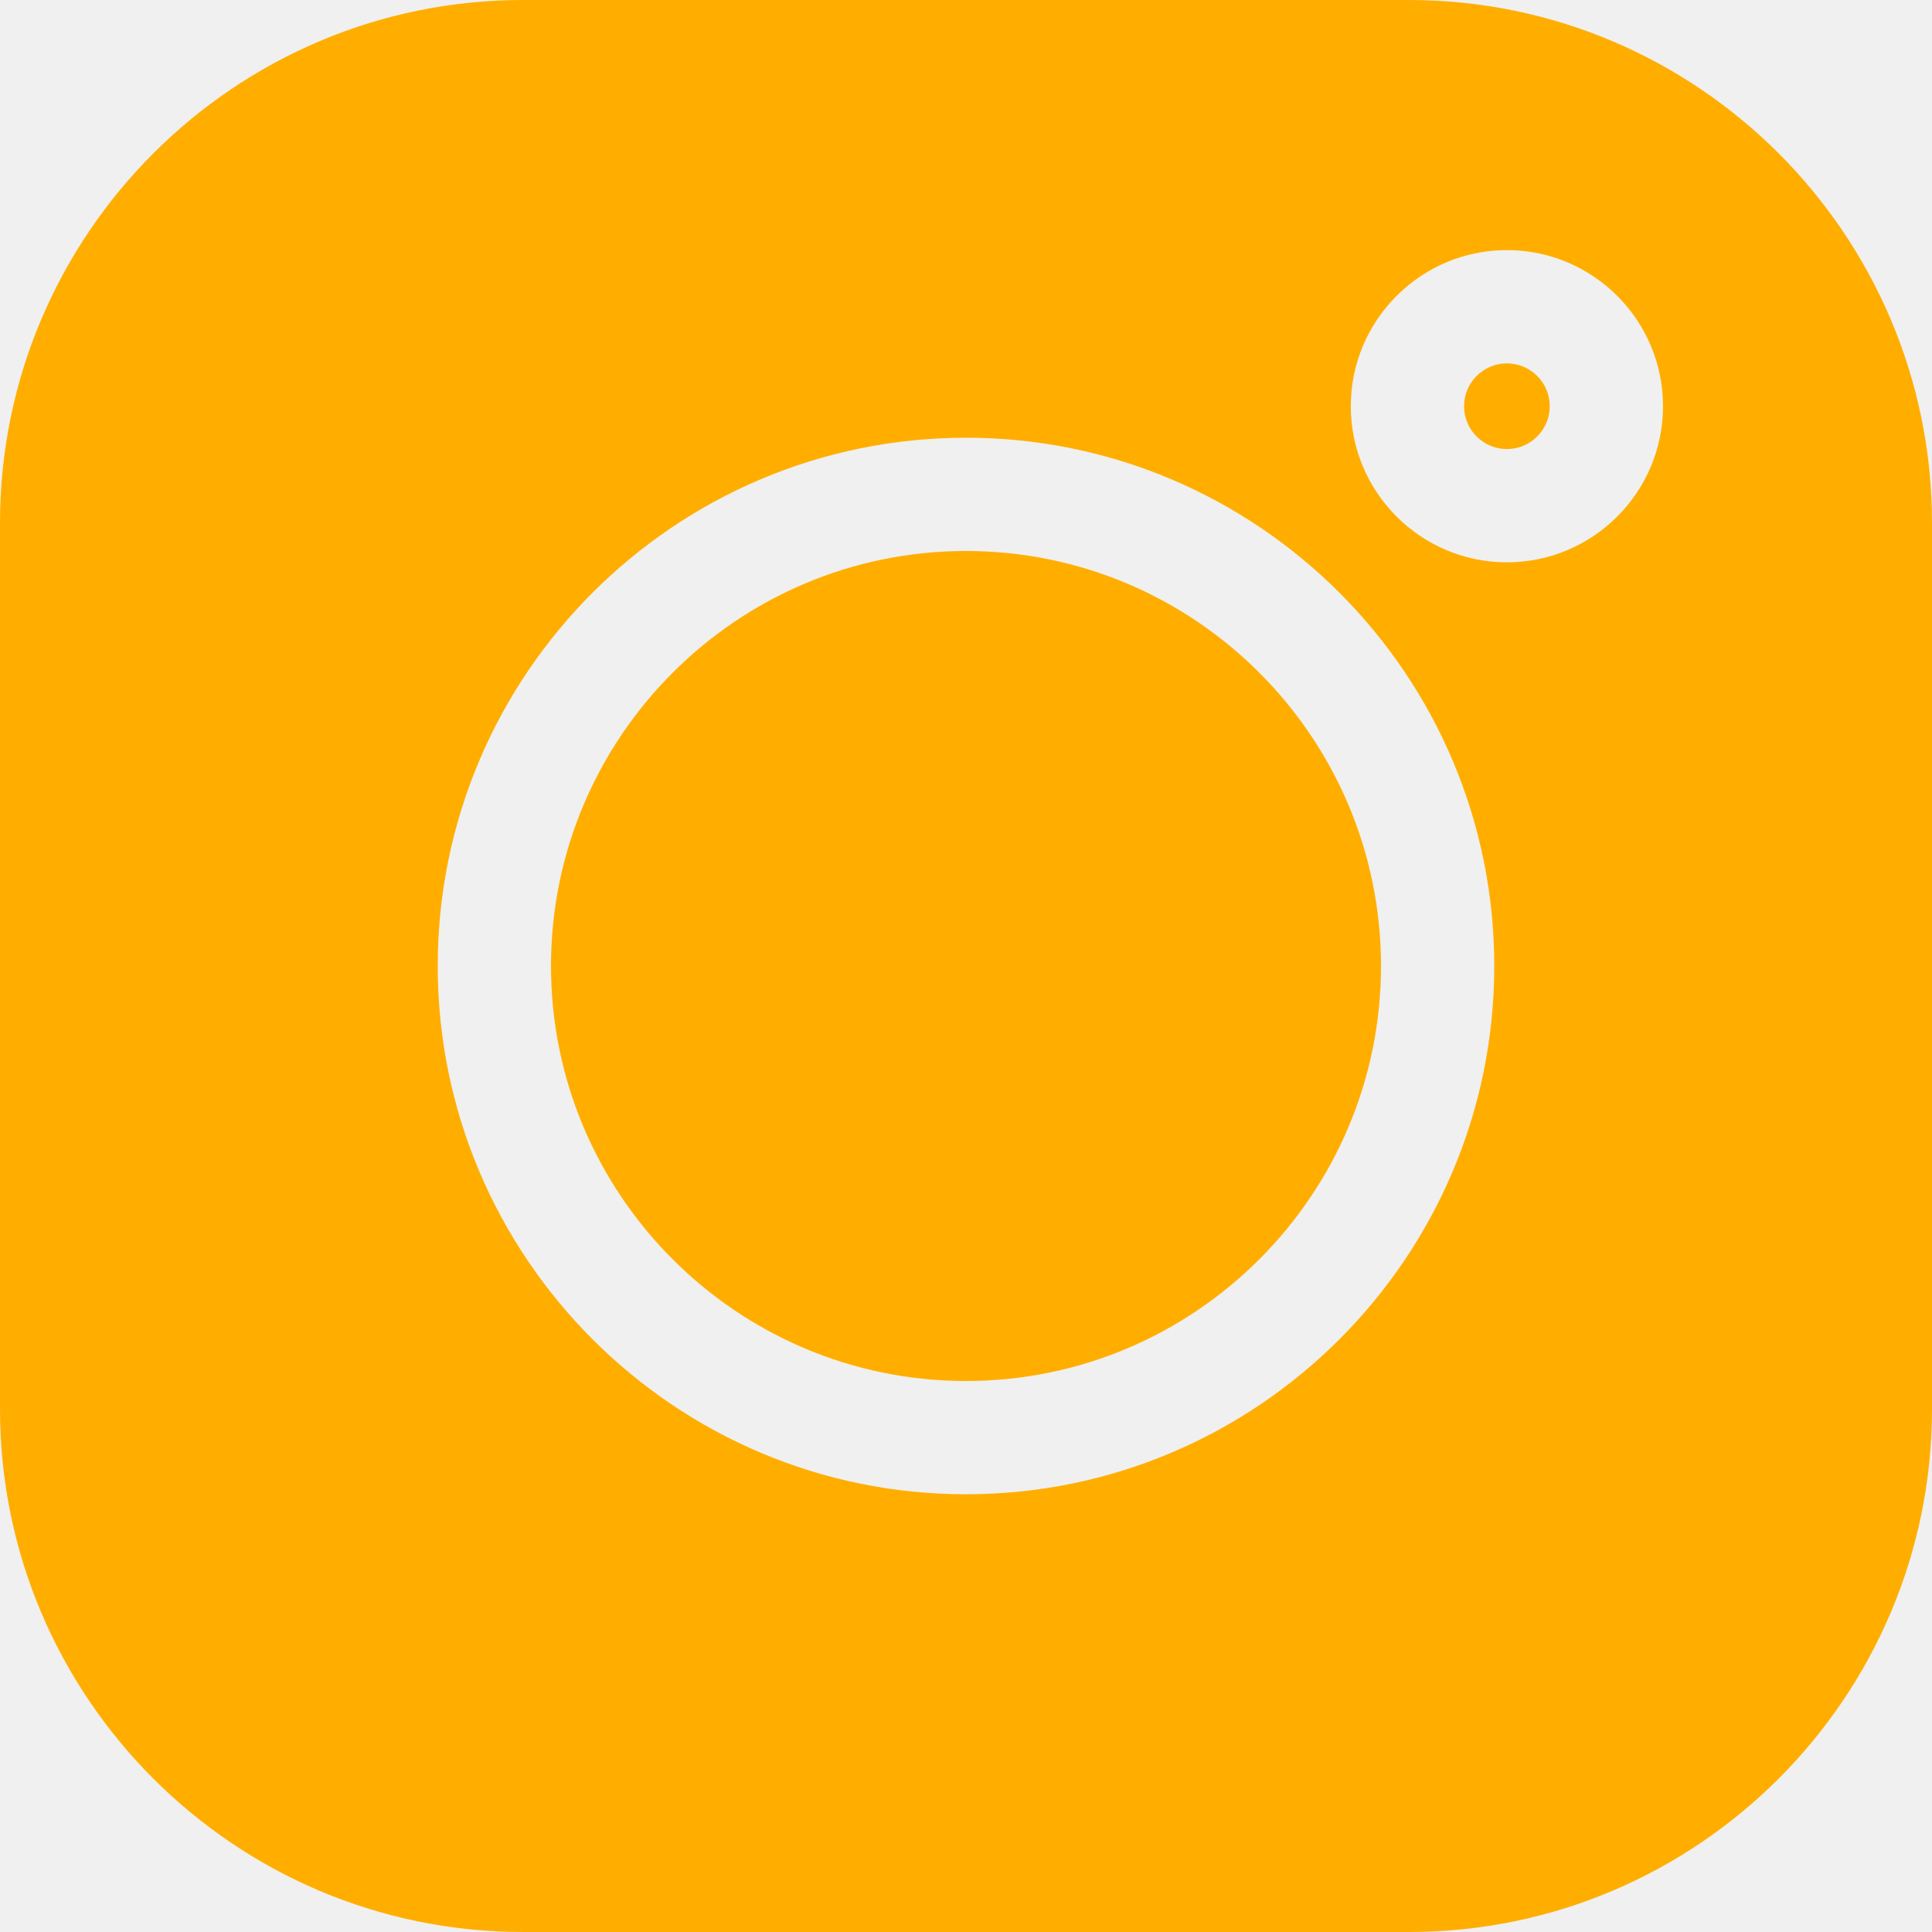
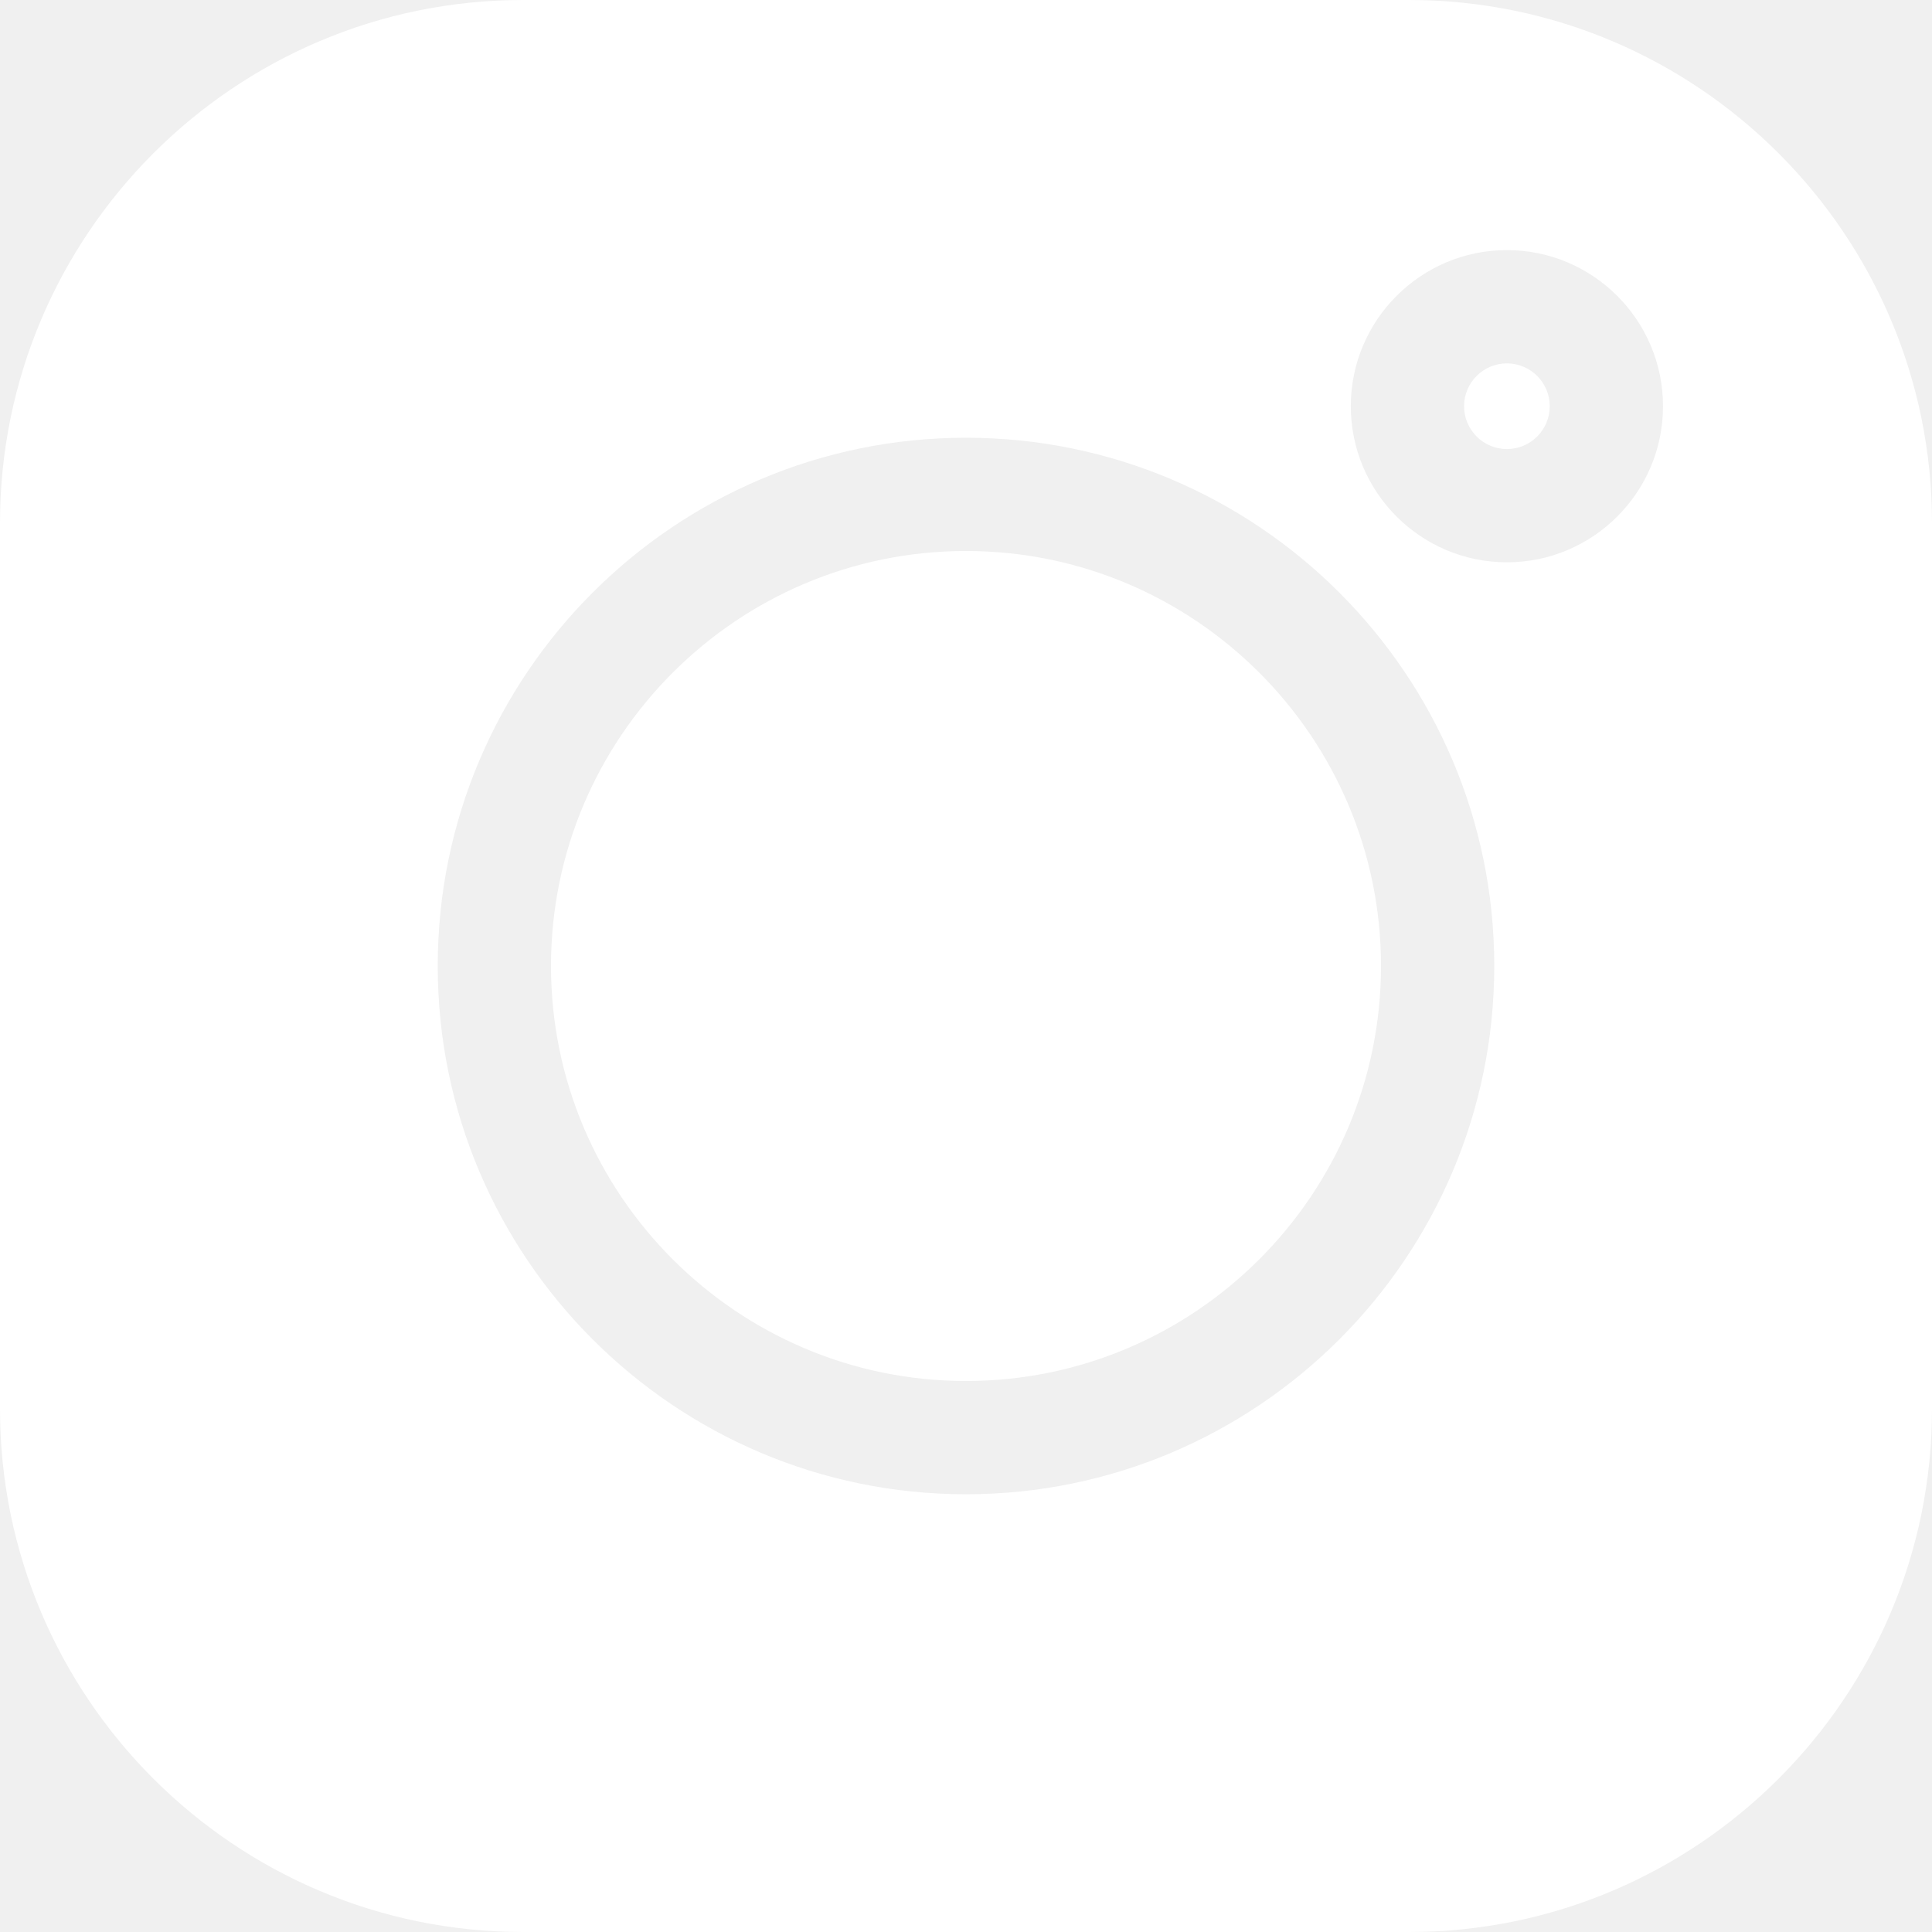
<svg xmlns="http://www.w3.org/2000/svg" width="512" height="512" x="0" y="0" viewBox="0 0 512.001 512.001" style="enable-background:new 0 0 512 512" xml:space="preserve">
  <g>
-     <path d="m373.406 0h-234.812c-76.422 0-138.594 62.172-138.594 138.594v234.816c0 76.418 62.172 138.59 138.594 138.59h234.816c76.418 0 138.59-62.172 138.59-138.59v-234.816c0-76.422-62.172-138.594-138.594-138.594zm-117.406 395.996c-77.195 0-139.996-62.801-139.996-139.996s62.801-139.996 139.996-139.996 139.996 62.801 139.996 139.996-62.801 139.996-139.996 139.996zm143.344-246.977c-22.812 0-41.367-18.555-41.367-41.367s18.555-41.371 41.367-41.371 41.371 18.559 41.371 41.371-18.559 41.367-41.371 41.367zm0 0" fill="#ffae00" data-original="#000000" style="" />
-     <path d="m256 146.02c-60.641 0-109.98 49.336-109.98 109.98 0 60.641 49.34 109.98 109.98 109.98 60.645 0 109.98-49.34 109.98-109.98 0-60.645-49.336-109.98-109.98-109.98zm0 0" fill="#ffae00" data-original="#000000" style="" />
-     <path d="m399.344 96.301c-6.258 0-11.352 5.094-11.352 11.352 0 6.258 5.094 11.352 11.352 11.352 6.262 0 11.355-5.09 11.355-11.352 0-6.262-5.094-11.352-11.355-11.352zm0 0" fill="#ffae00" data-original="#000000" style="" />
+     <path d="m373.406 0h-234.812c-76.422 0-138.594 62.172-138.594 138.594v234.816c0 76.418 62.172 138.59 138.594 138.59h234.816c76.418 0 138.59-62.172 138.59-138.59v-234.816c0-76.422-62.172-138.594-138.594-138.594zm-117.406 395.996c-77.195 0-139.996-62.801-139.996-139.996s62.801-139.996 139.996-139.996 139.996 62.801 139.996 139.996-62.801 139.996-139.996 139.996zm143.344-246.977c-22.812 0-41.367-18.555-41.367-41.367s18.555-41.371 41.367-41.371 41.371 18.559 41.371 41.371-18.559 41.367-41.371 41.367zm0 0" fill="#fff" data-original="#000000" style="" />
+     <path d="m256 146.02c-60.641 0-109.98 49.336-109.98 109.98 0 60.641 49.34 109.98 109.98 109.98 60.645 0 109.98-49.34 109.98-109.98 0-60.645-49.336-109.98-109.98-109.98zm0 0" fill="#fff" data-original="#000000" style="" />
+     <path d="m399.344 96.301c-6.258 0-11.352 5.094-11.352 11.352 0 6.258 5.094 11.352 11.352 11.352 6.262 0 11.355-5.09 11.355-11.352 0-6.262-5.094-11.352-11.355-11.352zm0 0" fill="#fff" data-original="#000000" style="" />
  </g>
</svg>
